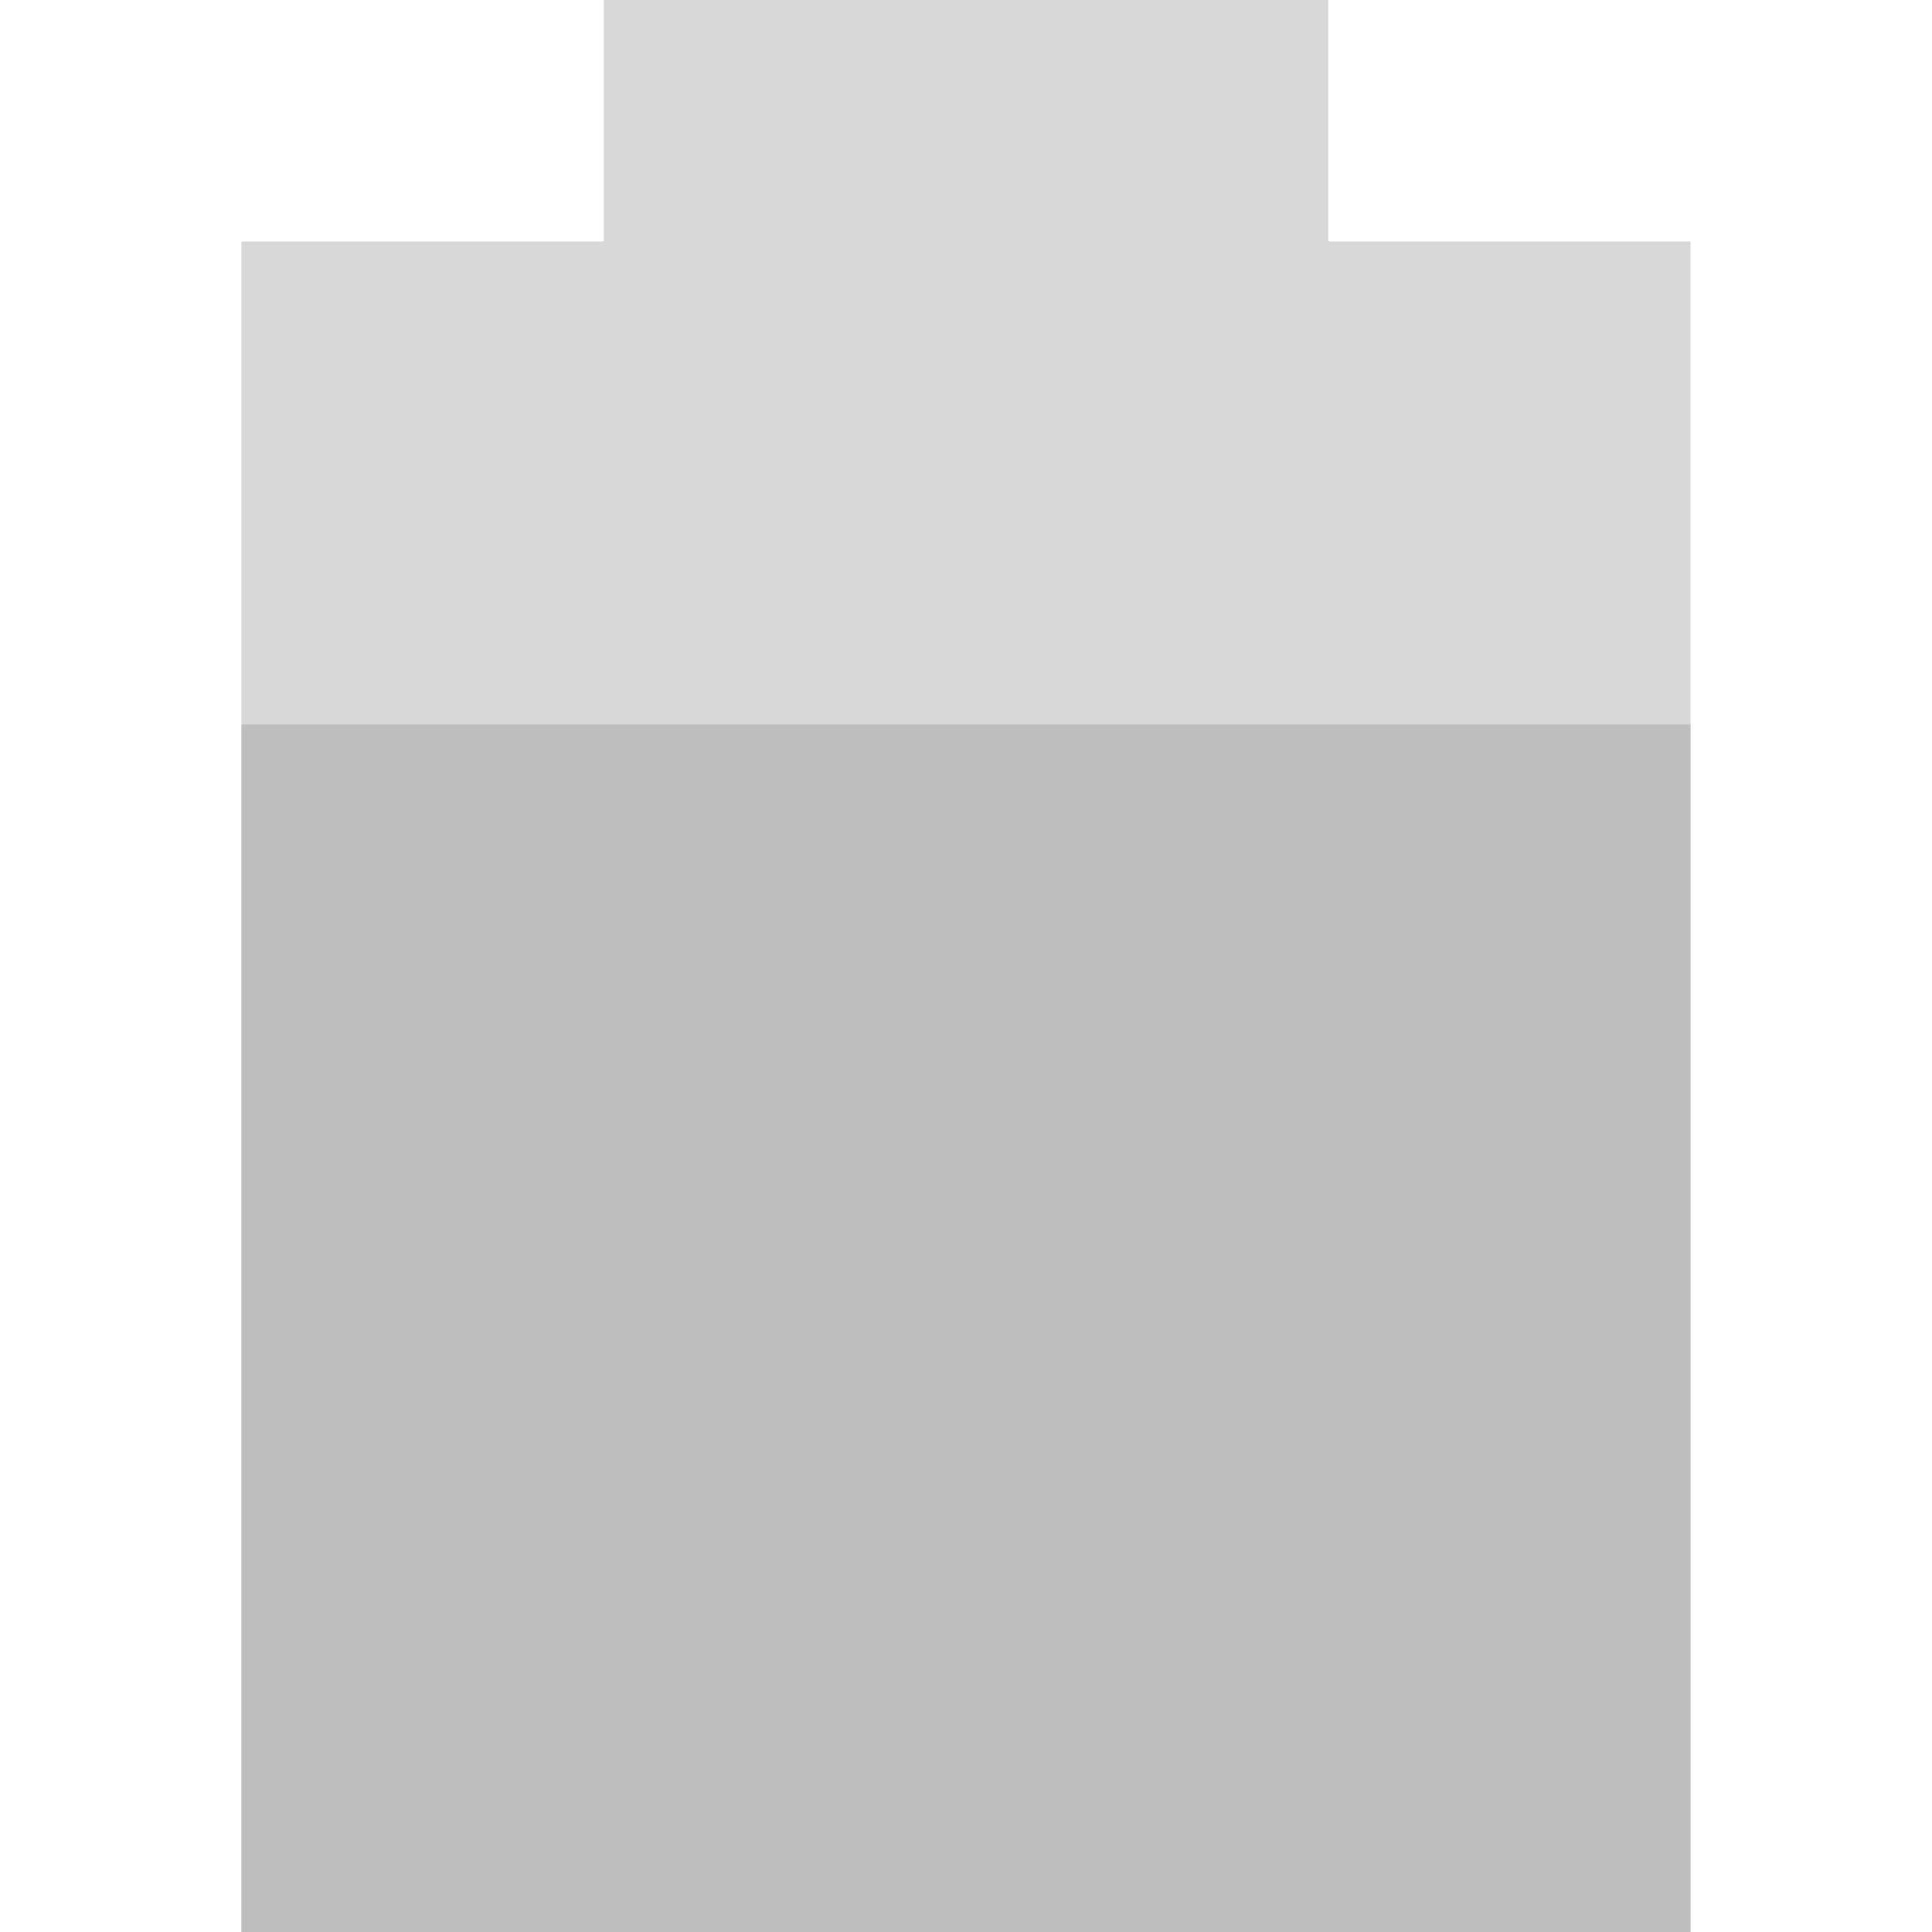
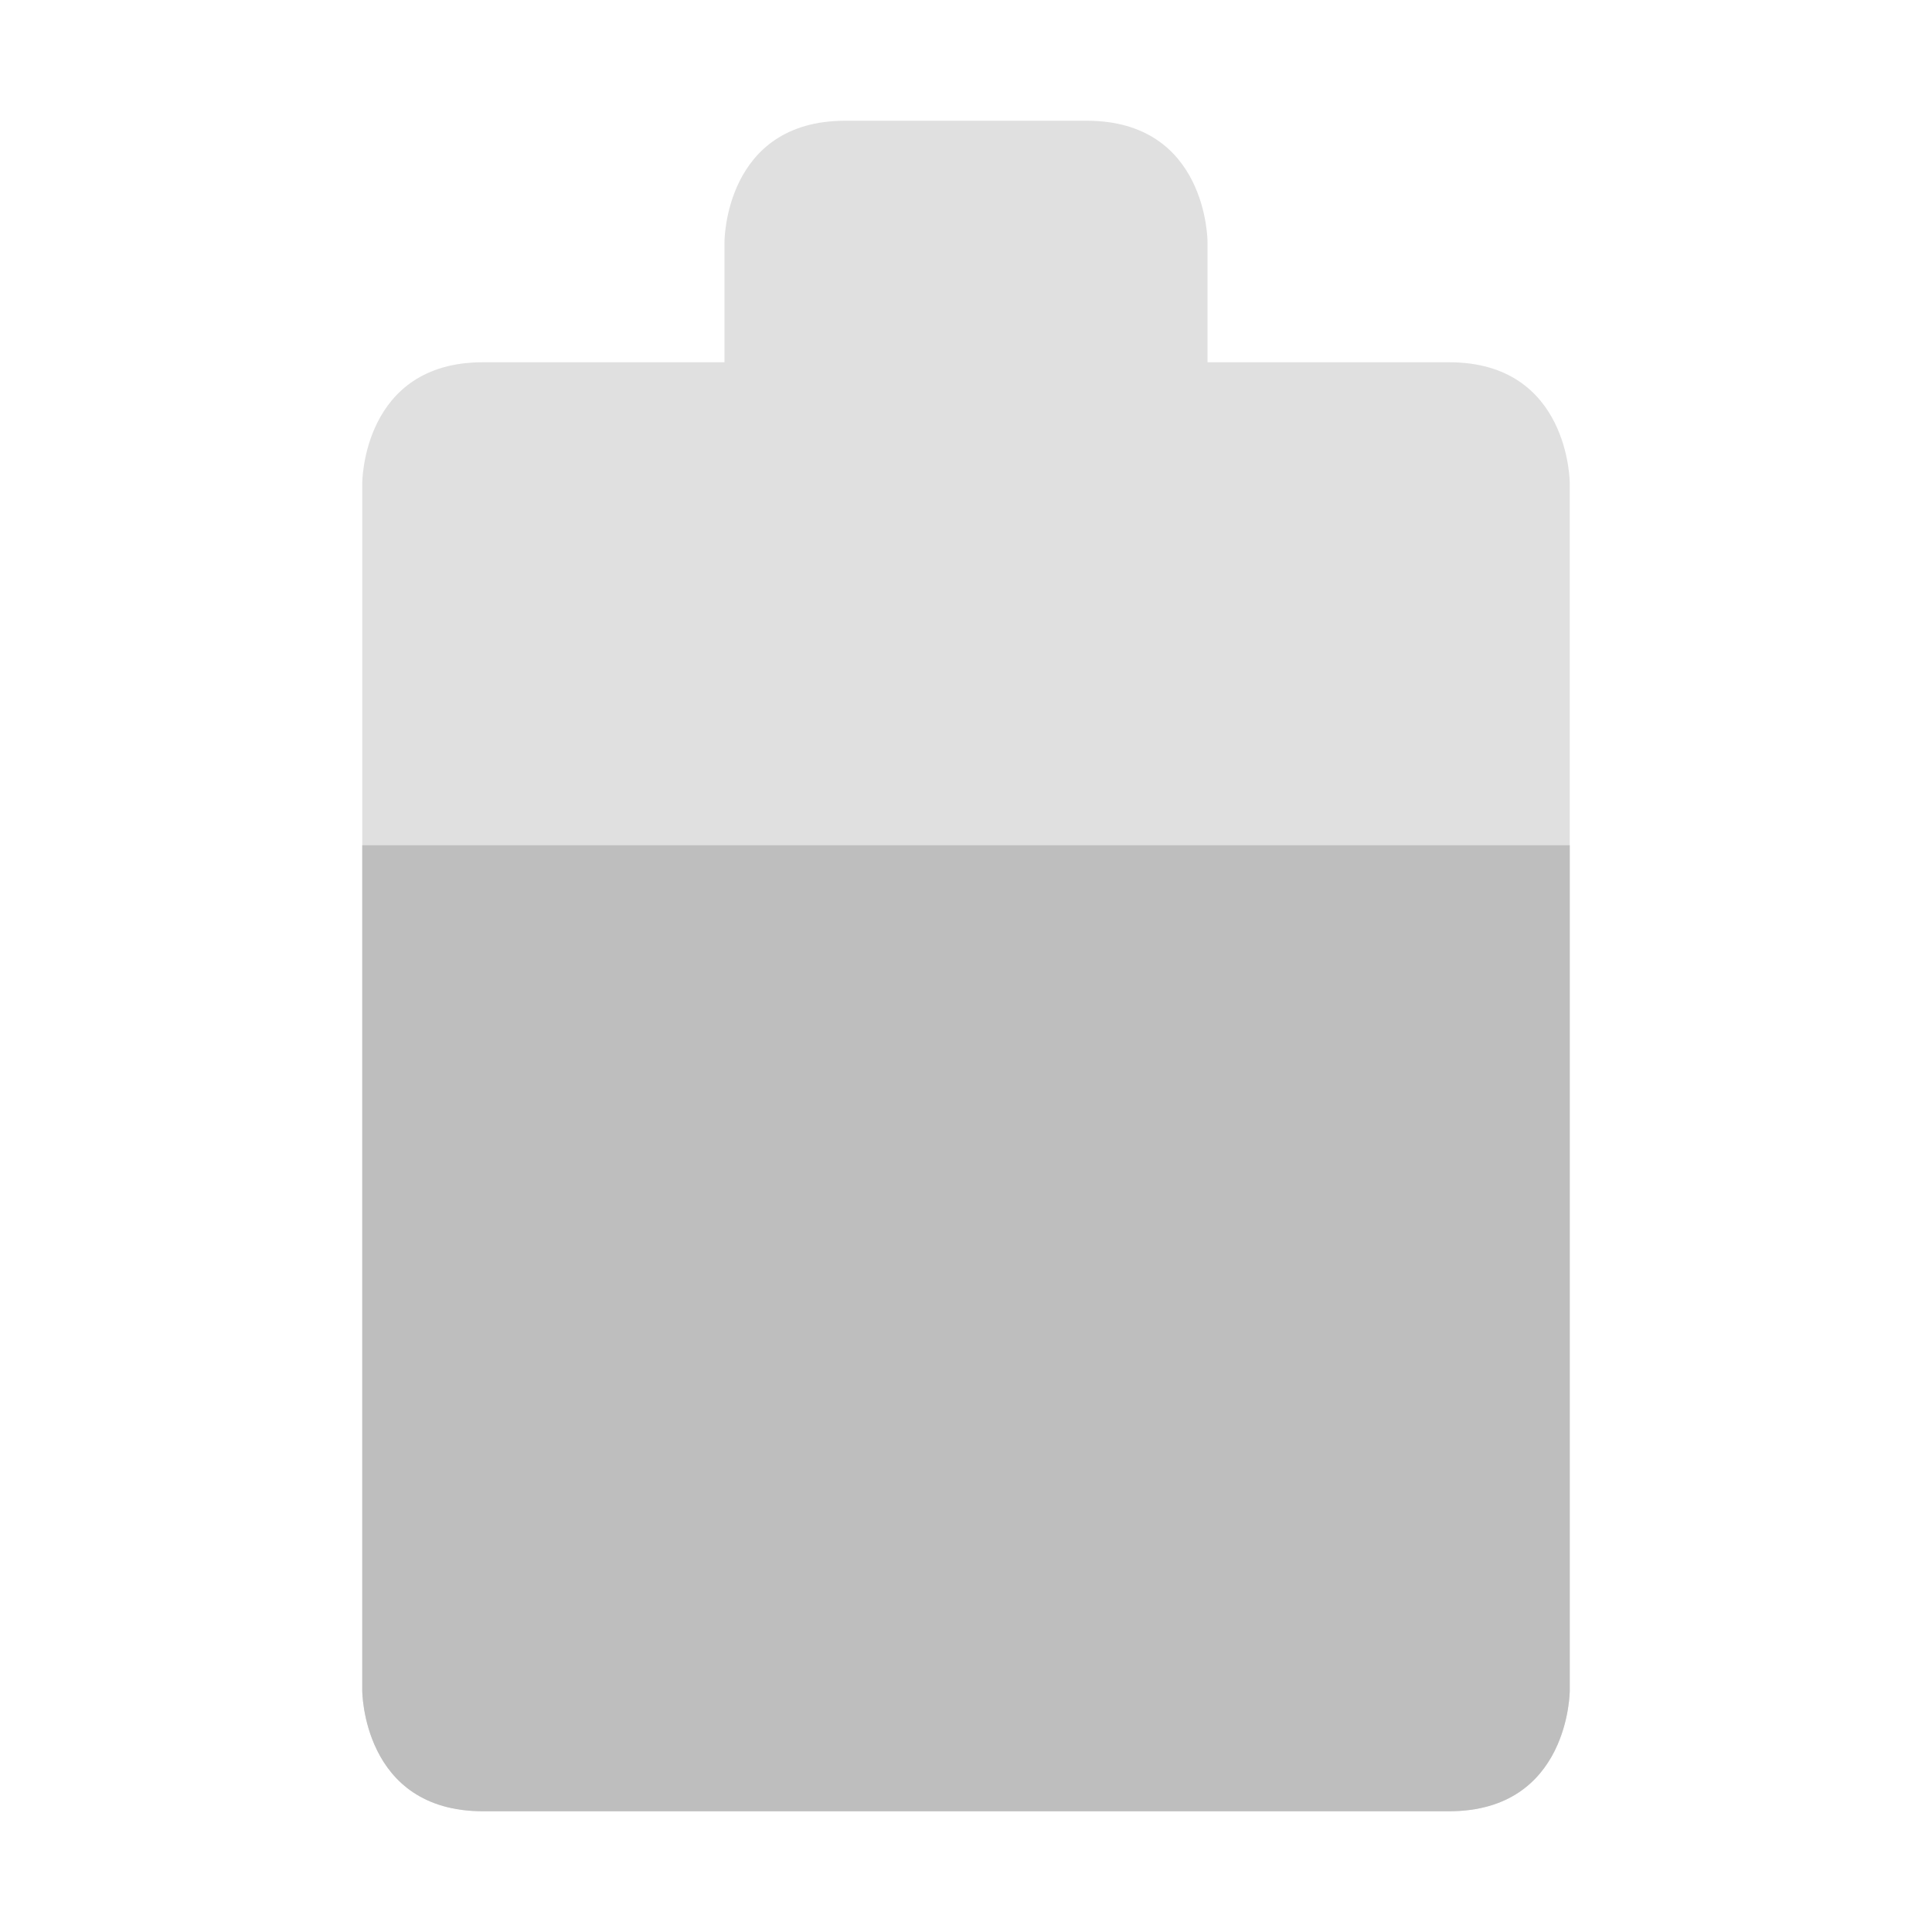
- <svg xmlns="http://www.w3.org/2000/svg" width="16" viewBox="0 0 16 16" height="16">
-   <path d="M 5,0 5,2 2,2 2,16 14,16 14,2 11,2 11,0 z" opacity="0.6" fill="#bebebe" />
-   <path d="M 2,6 2,16 14,16 14,6 z" fill="#bebebe" />
+ <svg xmlns="http://www.w3.org/2000/svg" width="16" viewBox="0 0 16 16" height="16" id="svg2" version="1.1">
+   <defs id="defs8" />
+   <path d="M 6,2 6,3 4,3 C 3,3 3,4 3,4 l 0,10 c 0,0 0,1 1,1 l 8,0 c 1,0 1,-1 1,-1 L 13,4 C 13,4 13,3 12,3 L 10,3 10,2 C 10,2 10,1 9,1 L 7,1 C 6,1 6,2 6,2 z" id="path4" style="fill:#bebebe;fill-opacity:0.474" />
+   <path style="fill:#bebebe" d="M 3 7 L 3 14 C 3 14 3 15 4 15 L 12 15 C 13 15 13 14 13 14 L 13 7 L 3 7 z " id="path4-1" />
</svg>
